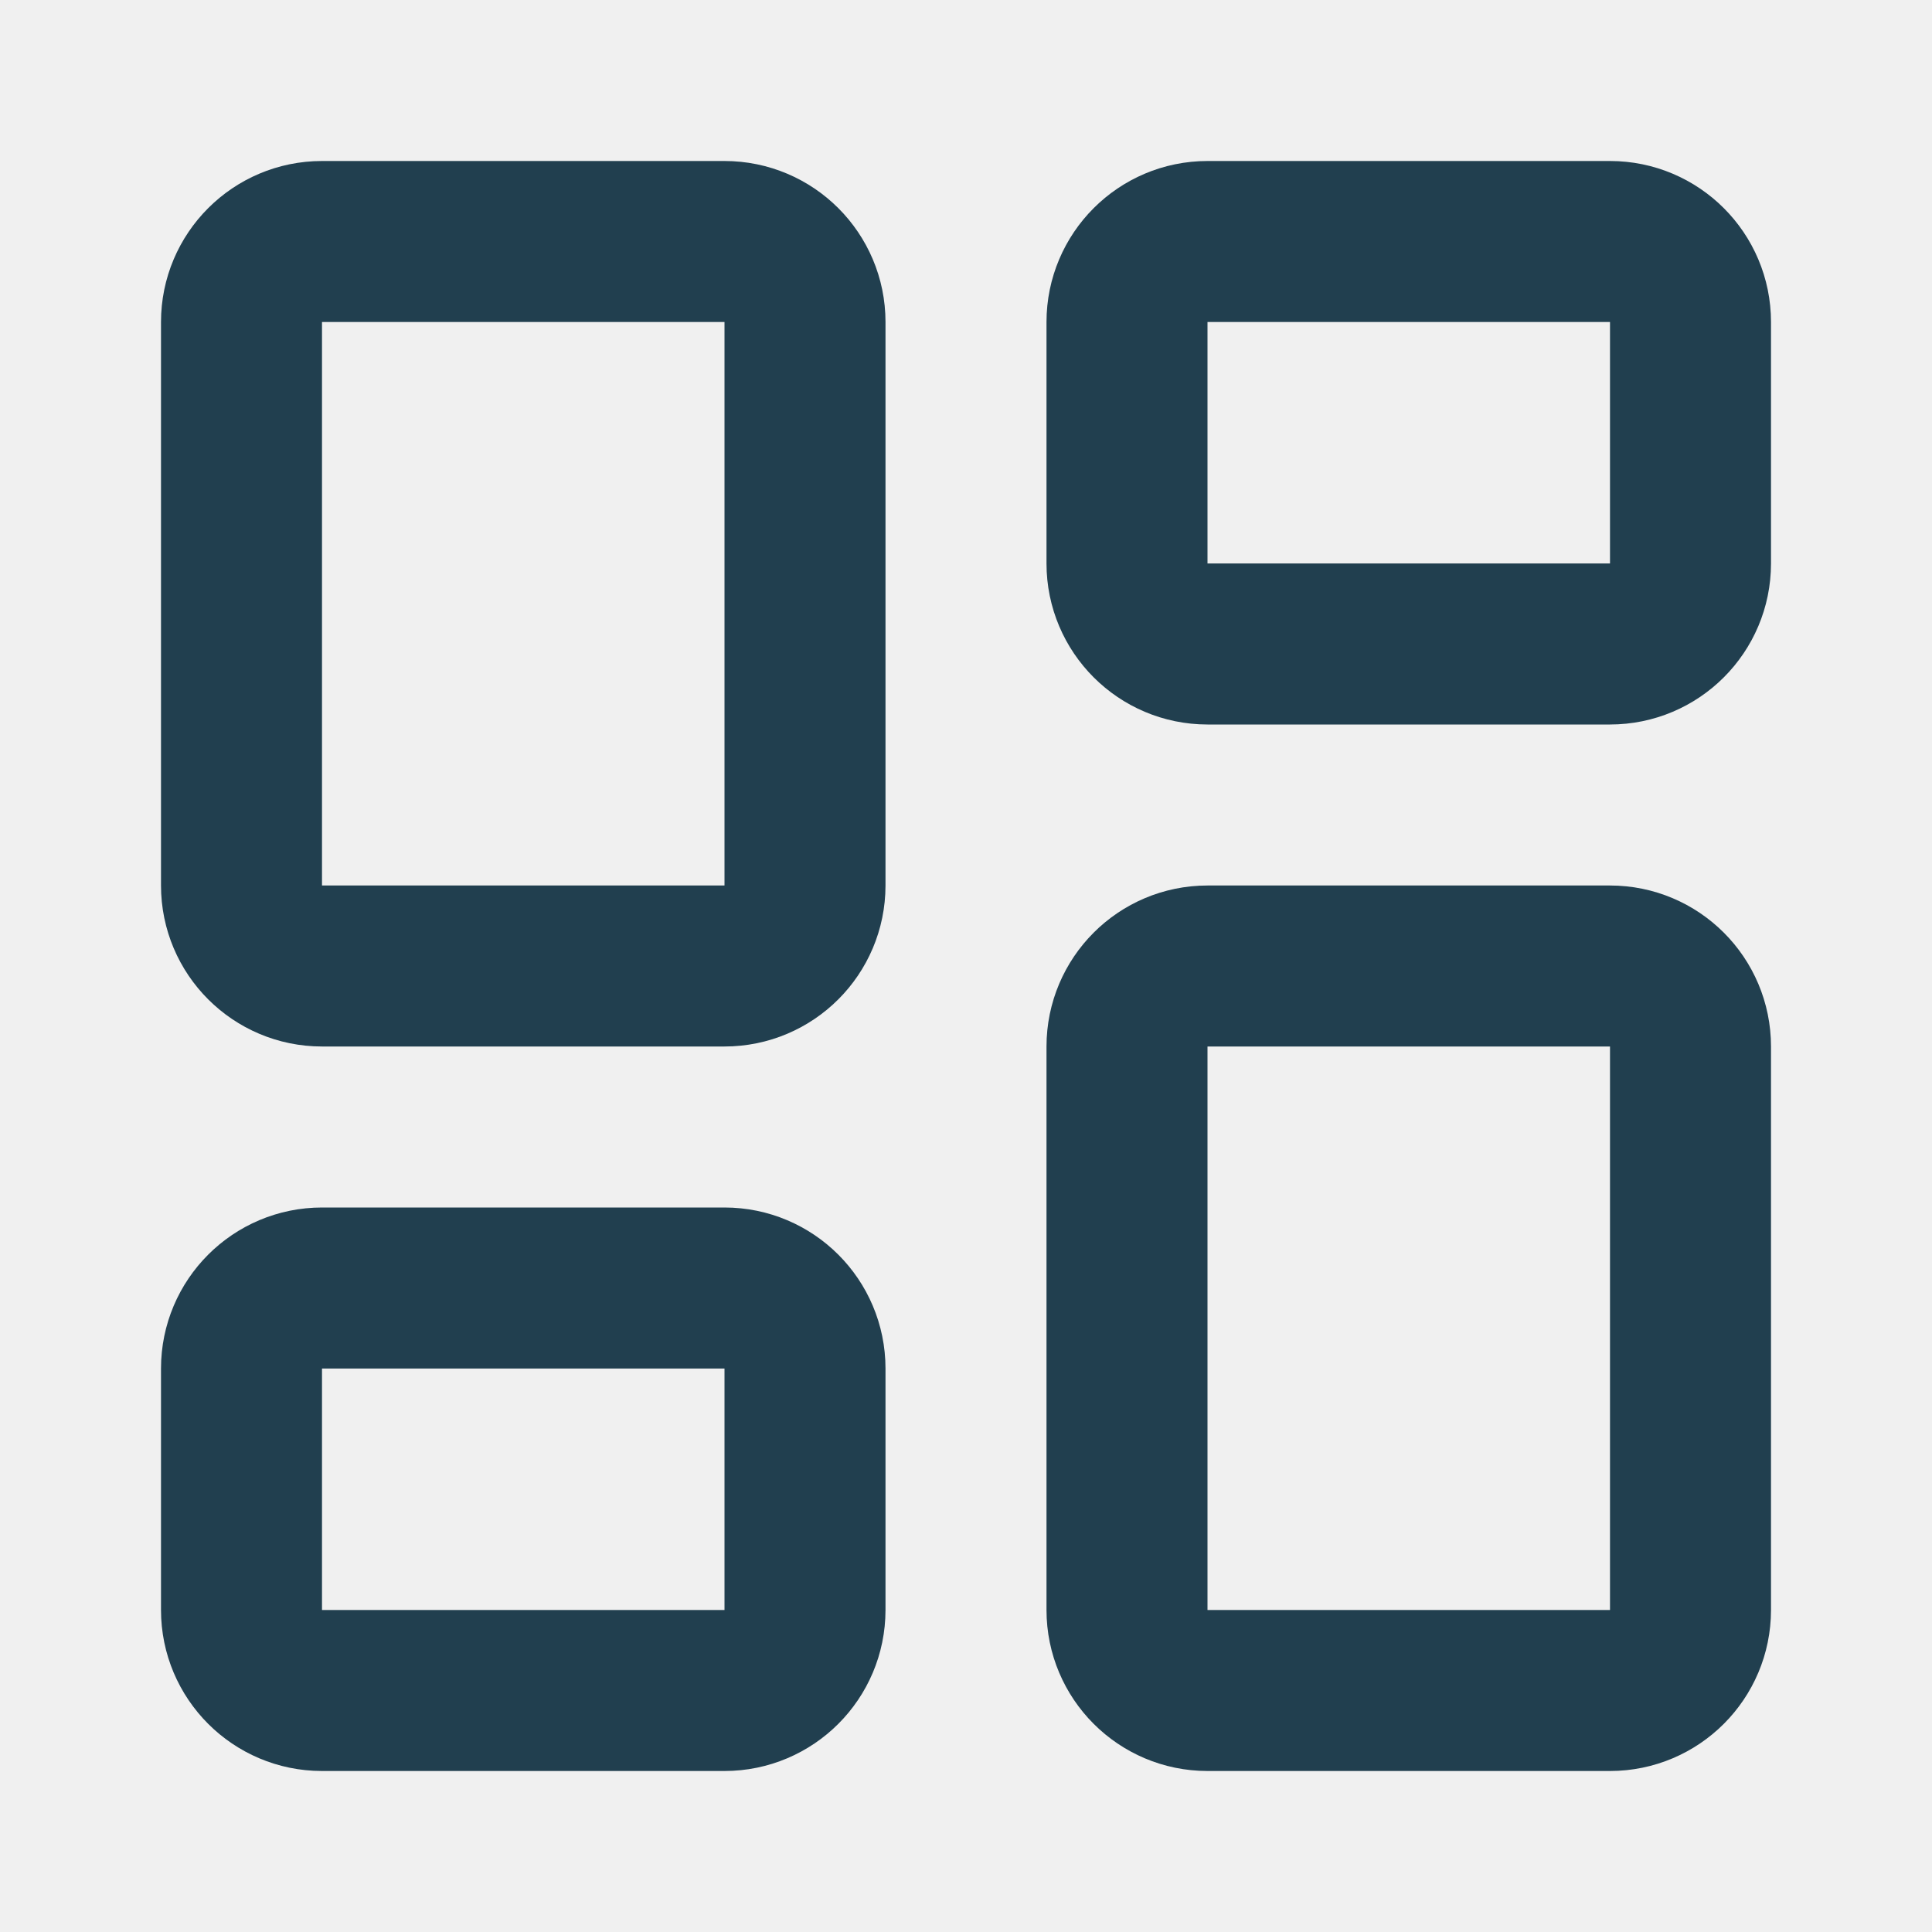
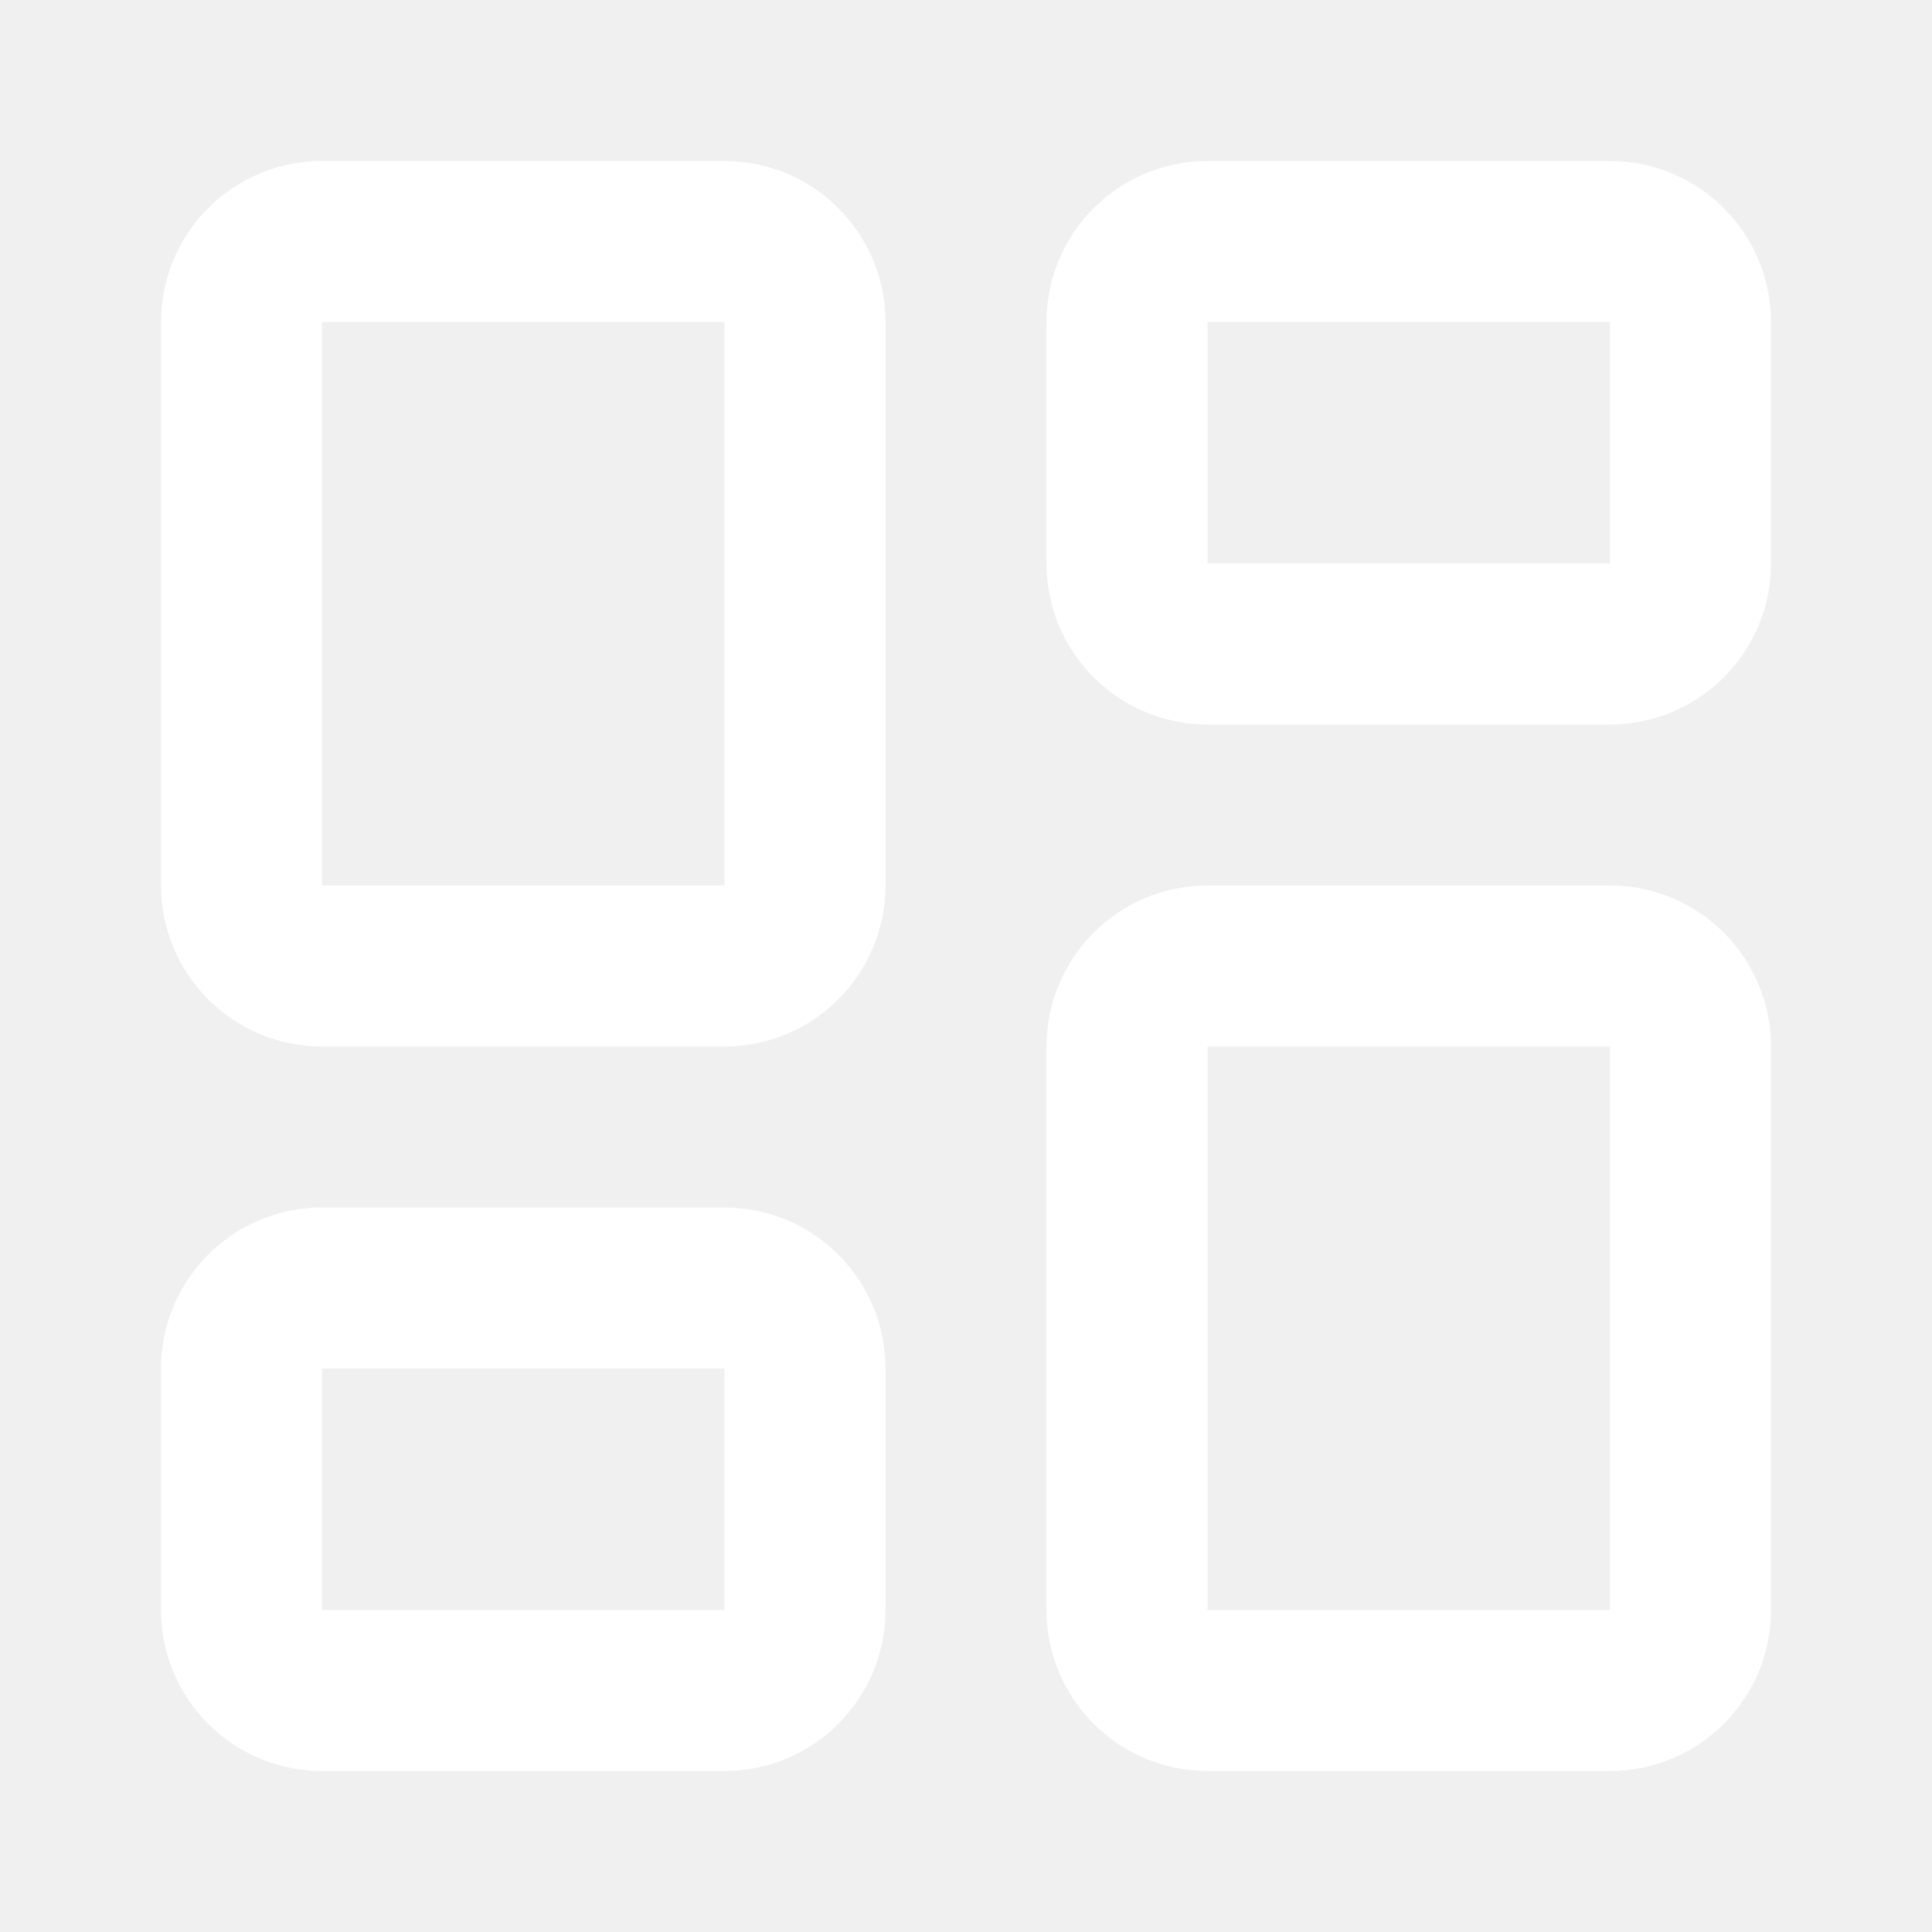
<svg xmlns="http://www.w3.org/2000/svg" width="24" height="24" viewBox="0 0 24 24" fill="none">
-   <path id="Vector" d="M9 3H4C3.448 3 3 3.448 3 4V11C3 11.552 3.448 12 4 12H9C9.552 12 10 11.552 10 11V4C10 3.448 9.552 3 9 3Z" stroke="#213F4F" stroke-width="2" stroke-linecap="round" stroke-linejoin="round" />
-   <path id="Vector_2" d="M20 3H15C14.448 3 14 3.448 14 4V7C14 7.552 14.448 8 15 8H20C20.552 8 21 7.552 21 7V4C21 3.448 20.552 3 20 3Z" stroke="#213F4F" stroke-width="2" stroke-linecap="round" stroke-linejoin="round" />
-   <path id="Vector_3" d="M20 12H15C14.448 12 14 12.448 14 13V20C14 20.552 14.448 21 15 21H20C20.552 21 21 20.552 21 20V13C21 12.448 20.552 12 20 12Z" stroke="#213F4F" stroke-width="2" stroke-linecap="round" stroke-linejoin="round" />
-   <path id="Vector_4" d="M9 16H4C3.448 16 3 16.448 3 17V20C3 20.552 3.448 21 4 21H9C9.552 21 10 20.552 10 20V17C10 16.448 9.552 16 9 16Z" stroke="#213F4F" stroke-width="2" stroke-linecap="round" stroke-linejoin="round" />
+   <path id="Vector" d="M9 3H4C3.448 3 3 3.448 3 4V11C3 11.552 3.448 12 4 12H9C9.552 12 10 11.552 10 11V4C10 3.448 9.552 3 9 3Z" stroke="#FFFFFF" stroke-width="2" stroke-linecap="round" stroke-linejoin="round" />
+   <path id="Vector_2" d="M20 3H15C14.448 3 14 3.448 14 4V7C14 7.552 14.448 8 15 8H20C20.552 8 21 7.552 21 7V4C21 3.448 20.552 3 20 3Z" stroke="#FFFFFF" stroke-width="2" stroke-linecap="round" stroke-linejoin="round" />
+   <path id="Vector_3" d="M20 12H15C14.448 12 14 12.448 14 13V20C14 20.552 14.448 21 15 21H20C20.552 21 21 20.552 21 20V13C21 12.448 20.552 12 20 12Z" stroke="#FFFFFF" stroke-width="2" stroke-linecap="round" stroke-linejoin="round" />
+   <path id="Vector_4" d="M9 16H4C3.448 16 3 16.448 3 17V20C3 20.552 3.448 21 4 21H9C9.552 21 10 20.552 10 20V17C10 16.448 9.552 16 9 16Z" stroke="#FFFFFF" stroke-width="2" stroke-linecap="round" stroke-linejoin="round" />
</svg>
